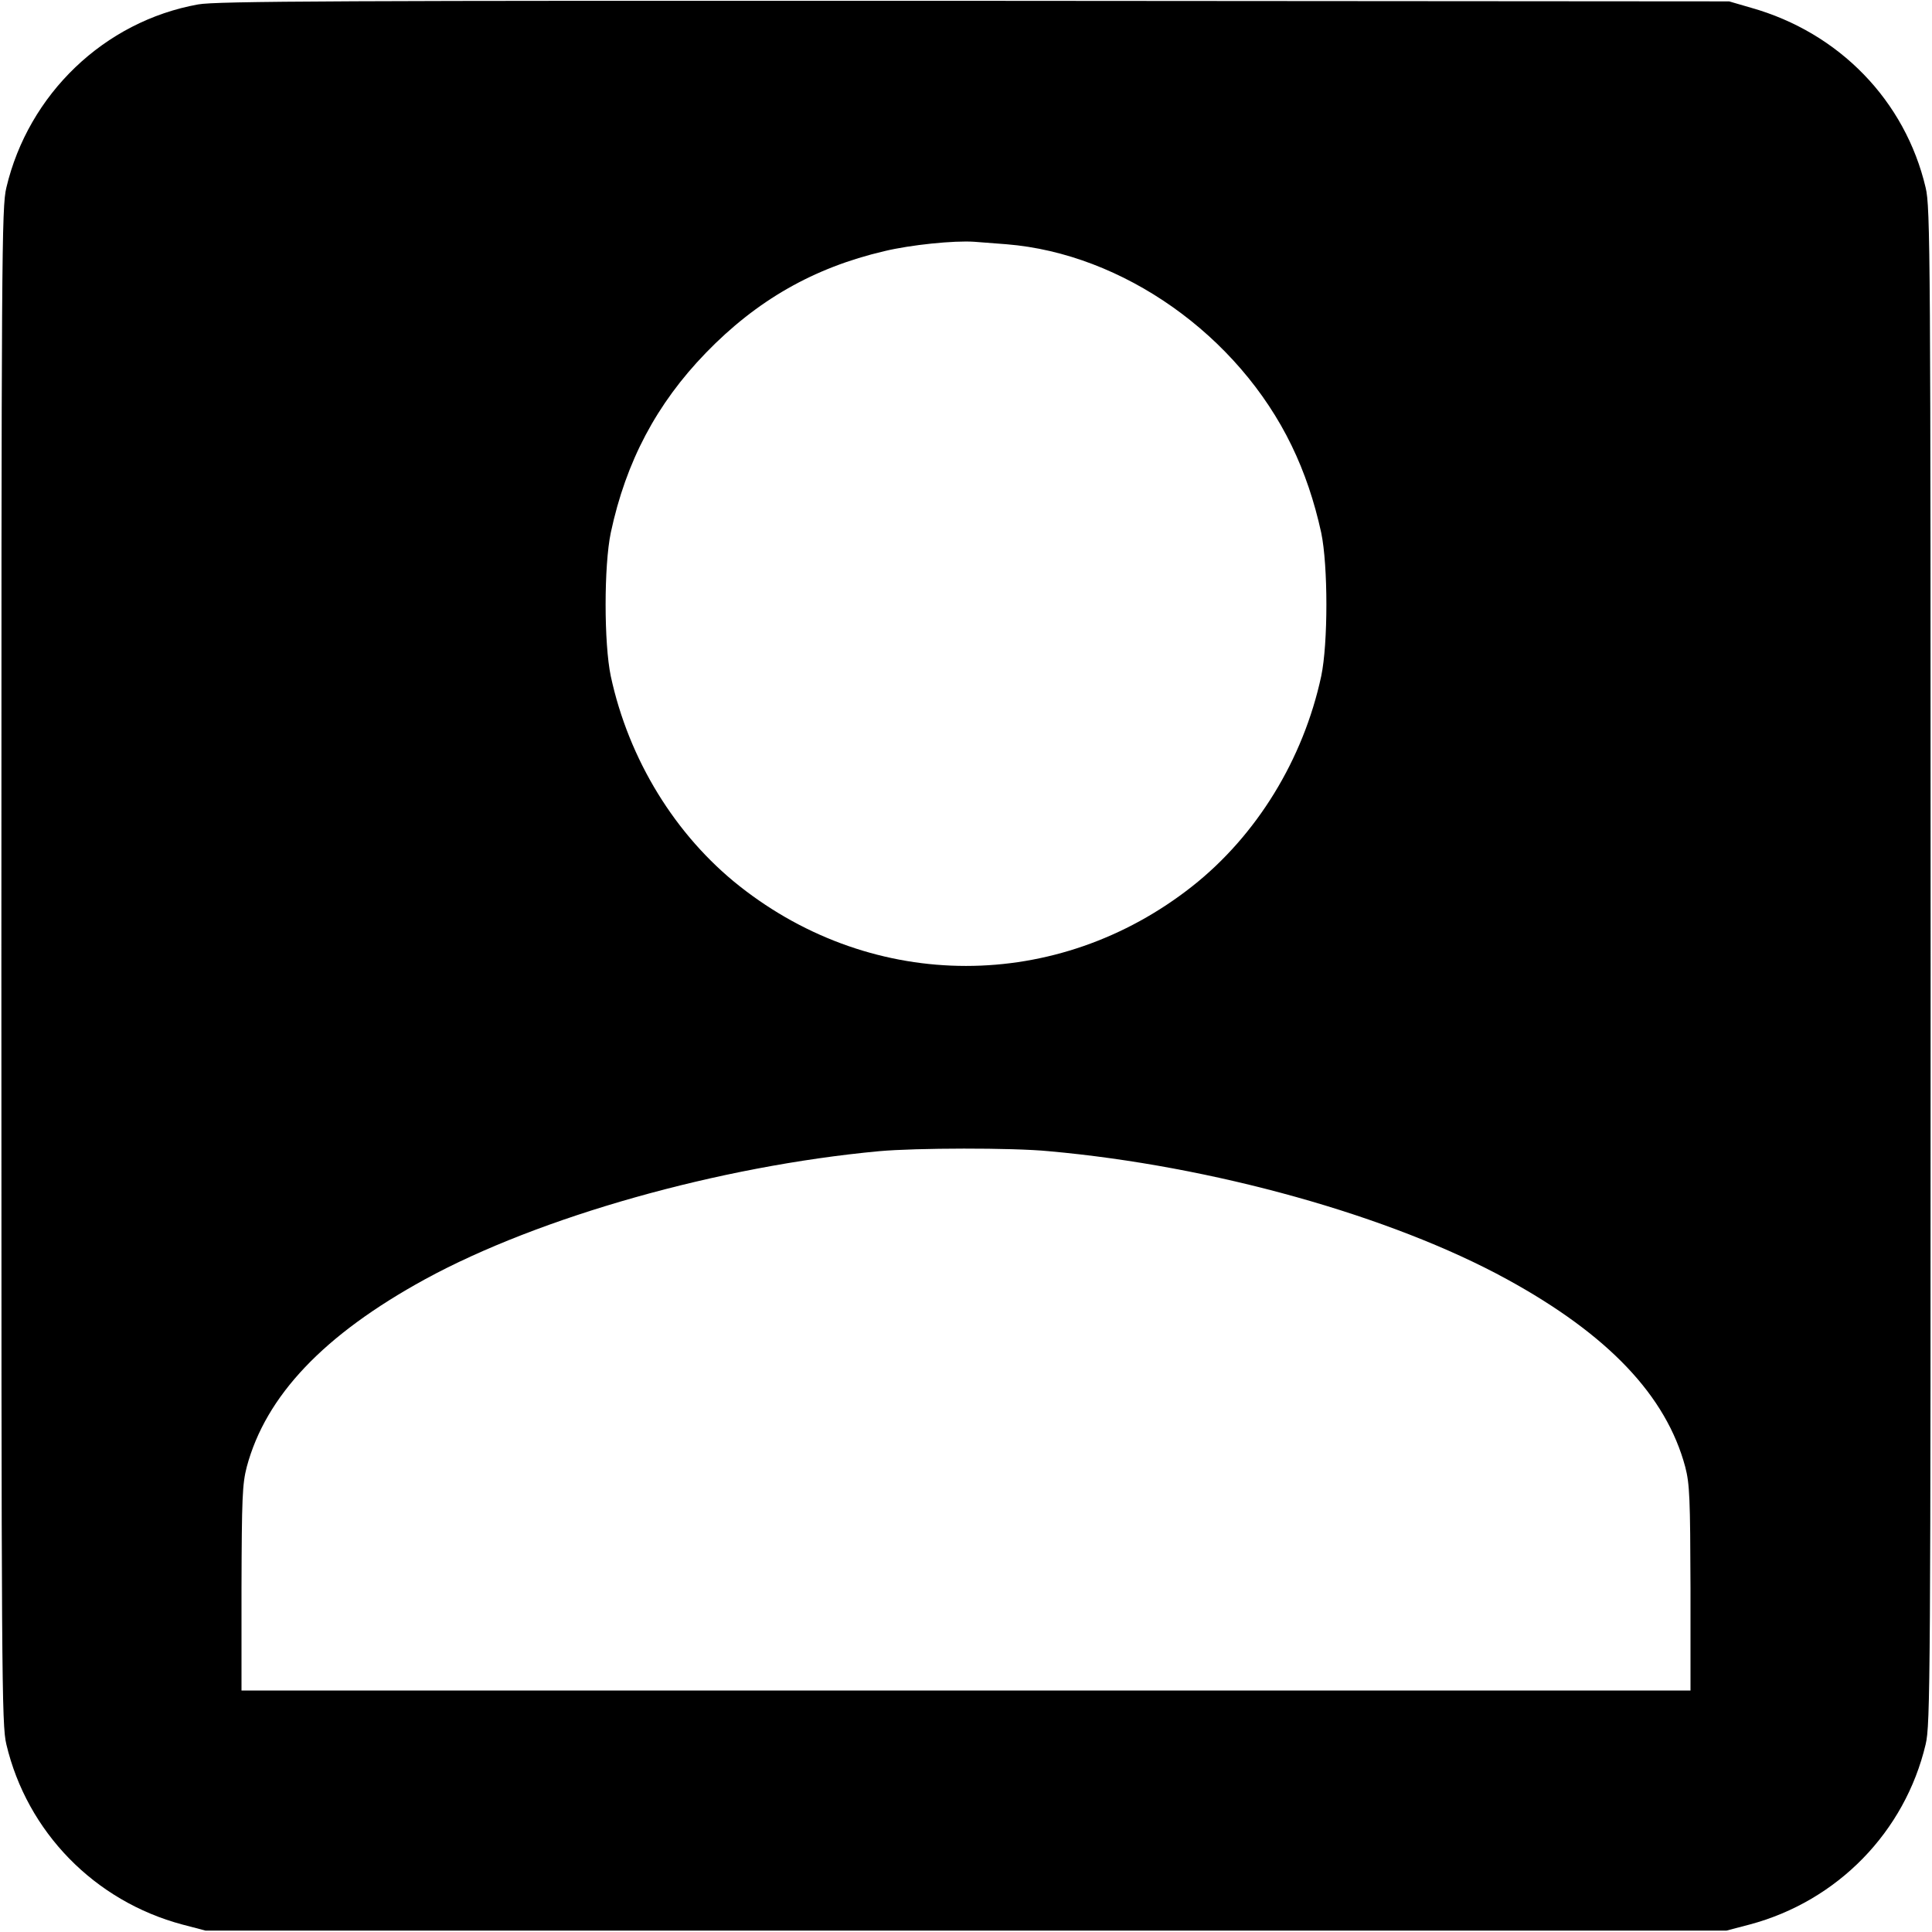
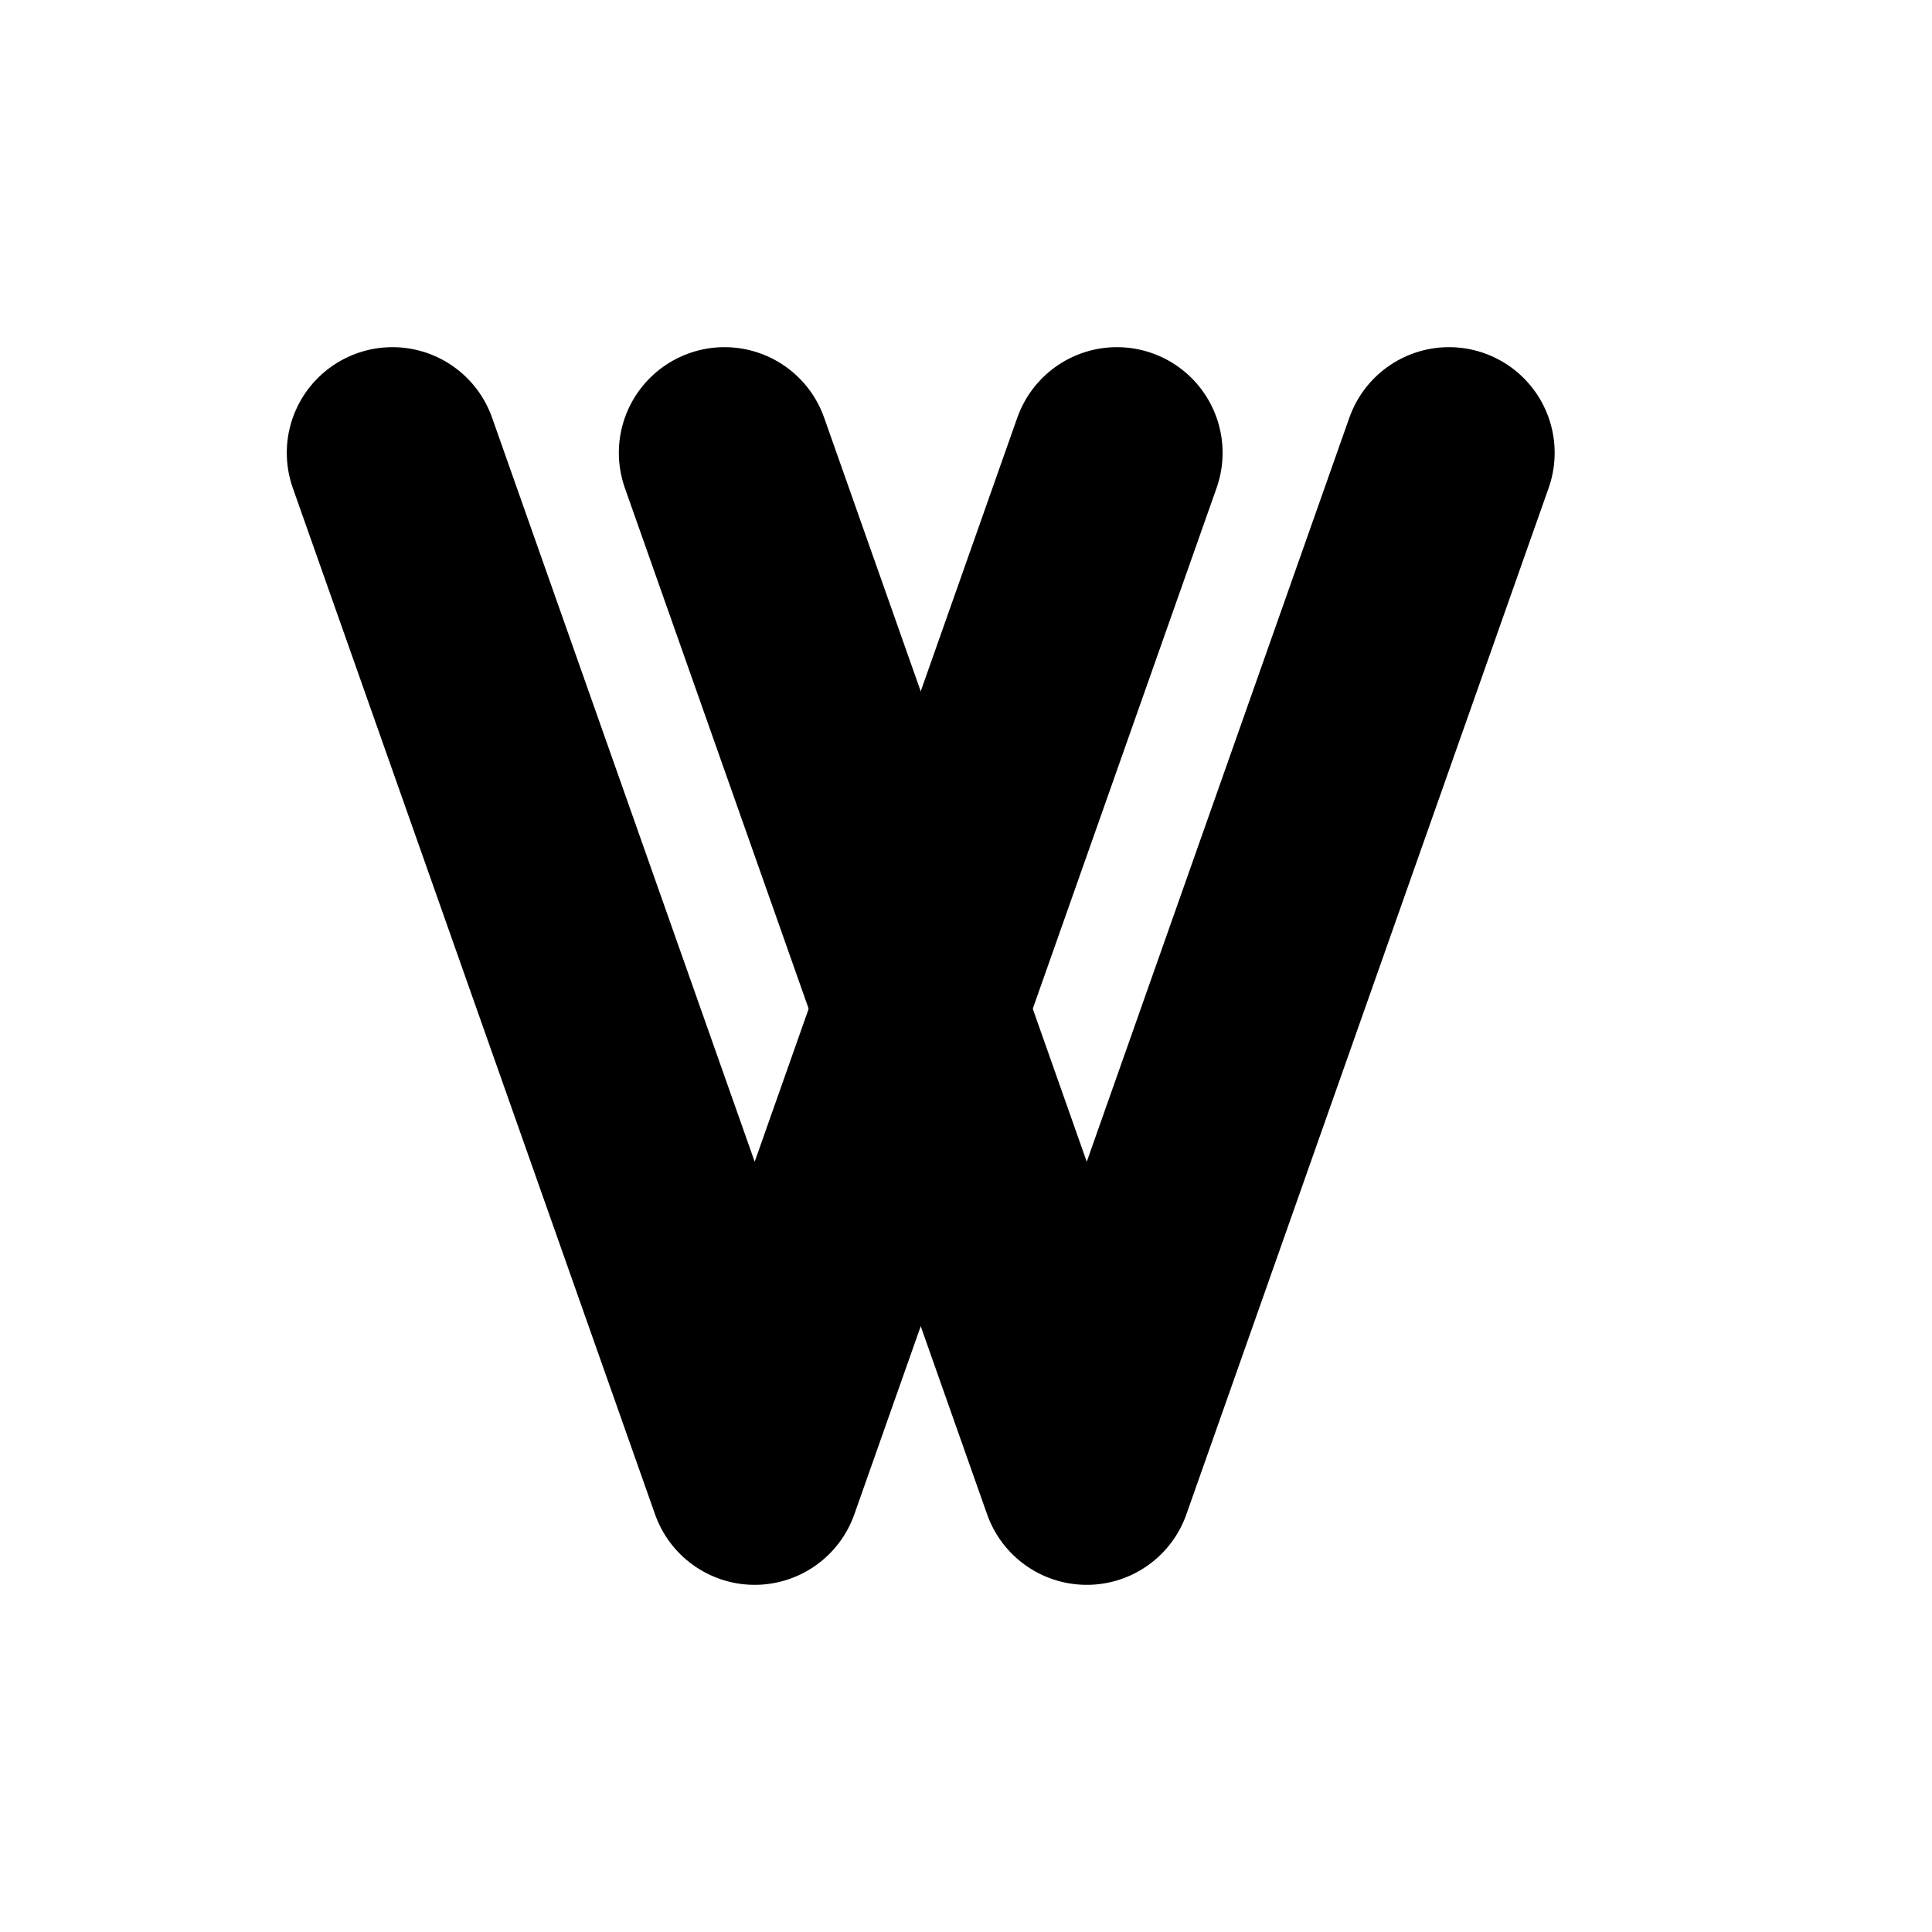
- <svg xmlns="http://www.w3.org/2000/svg" version="1.0" width="700pt" height="700pt" viewBox="0 0 700 700" preserveAspectRatio="xMidYMid meet">
-   <g transform="translate(0,700) scale(0.1,-0.1)" fill="#000000" stroke="none">
-     <path d="M718 6984 c-340 -61 -615 -325 -695 -664 -17 -71 -18 -229 -18 -2820 0 -2591 1 -2749 18 -2820 75 -317 319 -568 638 -653 l84 -22 2755 0 2755 0 84 22 c319 85 563 336 638 653 17 71 18 229 18 2820 0 2591 -1 2749 -18 2820 -74 315 -313 562 -633 652 l-79 23 -2735 2 c-2300 1 -2747 -1 -2812 -13z m2929 -869 c421 -34 839 -329 1033 -730 47 -97 82 -201 107 -315 25 -120 25 -401 0 -520 -65 -302 -234 -577 -467 -761 -488 -385 -1152 -385 -1640 0 -233 184 -402 459 -467 761 -25 119 -25 400 0 520 55 258 166 467 344 651 185 191 391 309 647 369 95 23 253 39 326 34 25 -2 77 -6 117 -9z m153 -3286 c593 -53 1240 -234 1660 -464 367 -201 577 -422 646 -680 16 -62 18 -112 19 -440 l0 -370 -2625 0 -2625 0 0 370 c1 328 3 378 19 440 69 258 279 479 646 680 414 226 1065 410 1645 464 132 12 482 13 615 0z" />
-   </g>
+ <svg xmlns="http://www.w3.org/2000/svg" viewBox="0 0 64 64">
+   <path d="M24 15 36 49 48 15" fill="none" stroke="#000" stroke-width="7" stroke-linecap="round" stroke-linejoin="round" />
+   <path d="M13 15 25 49 37 15" fill="none" stroke="#000" stroke-width="7" stroke-linecap="round" stroke-linejoin="round" />
</svg>
